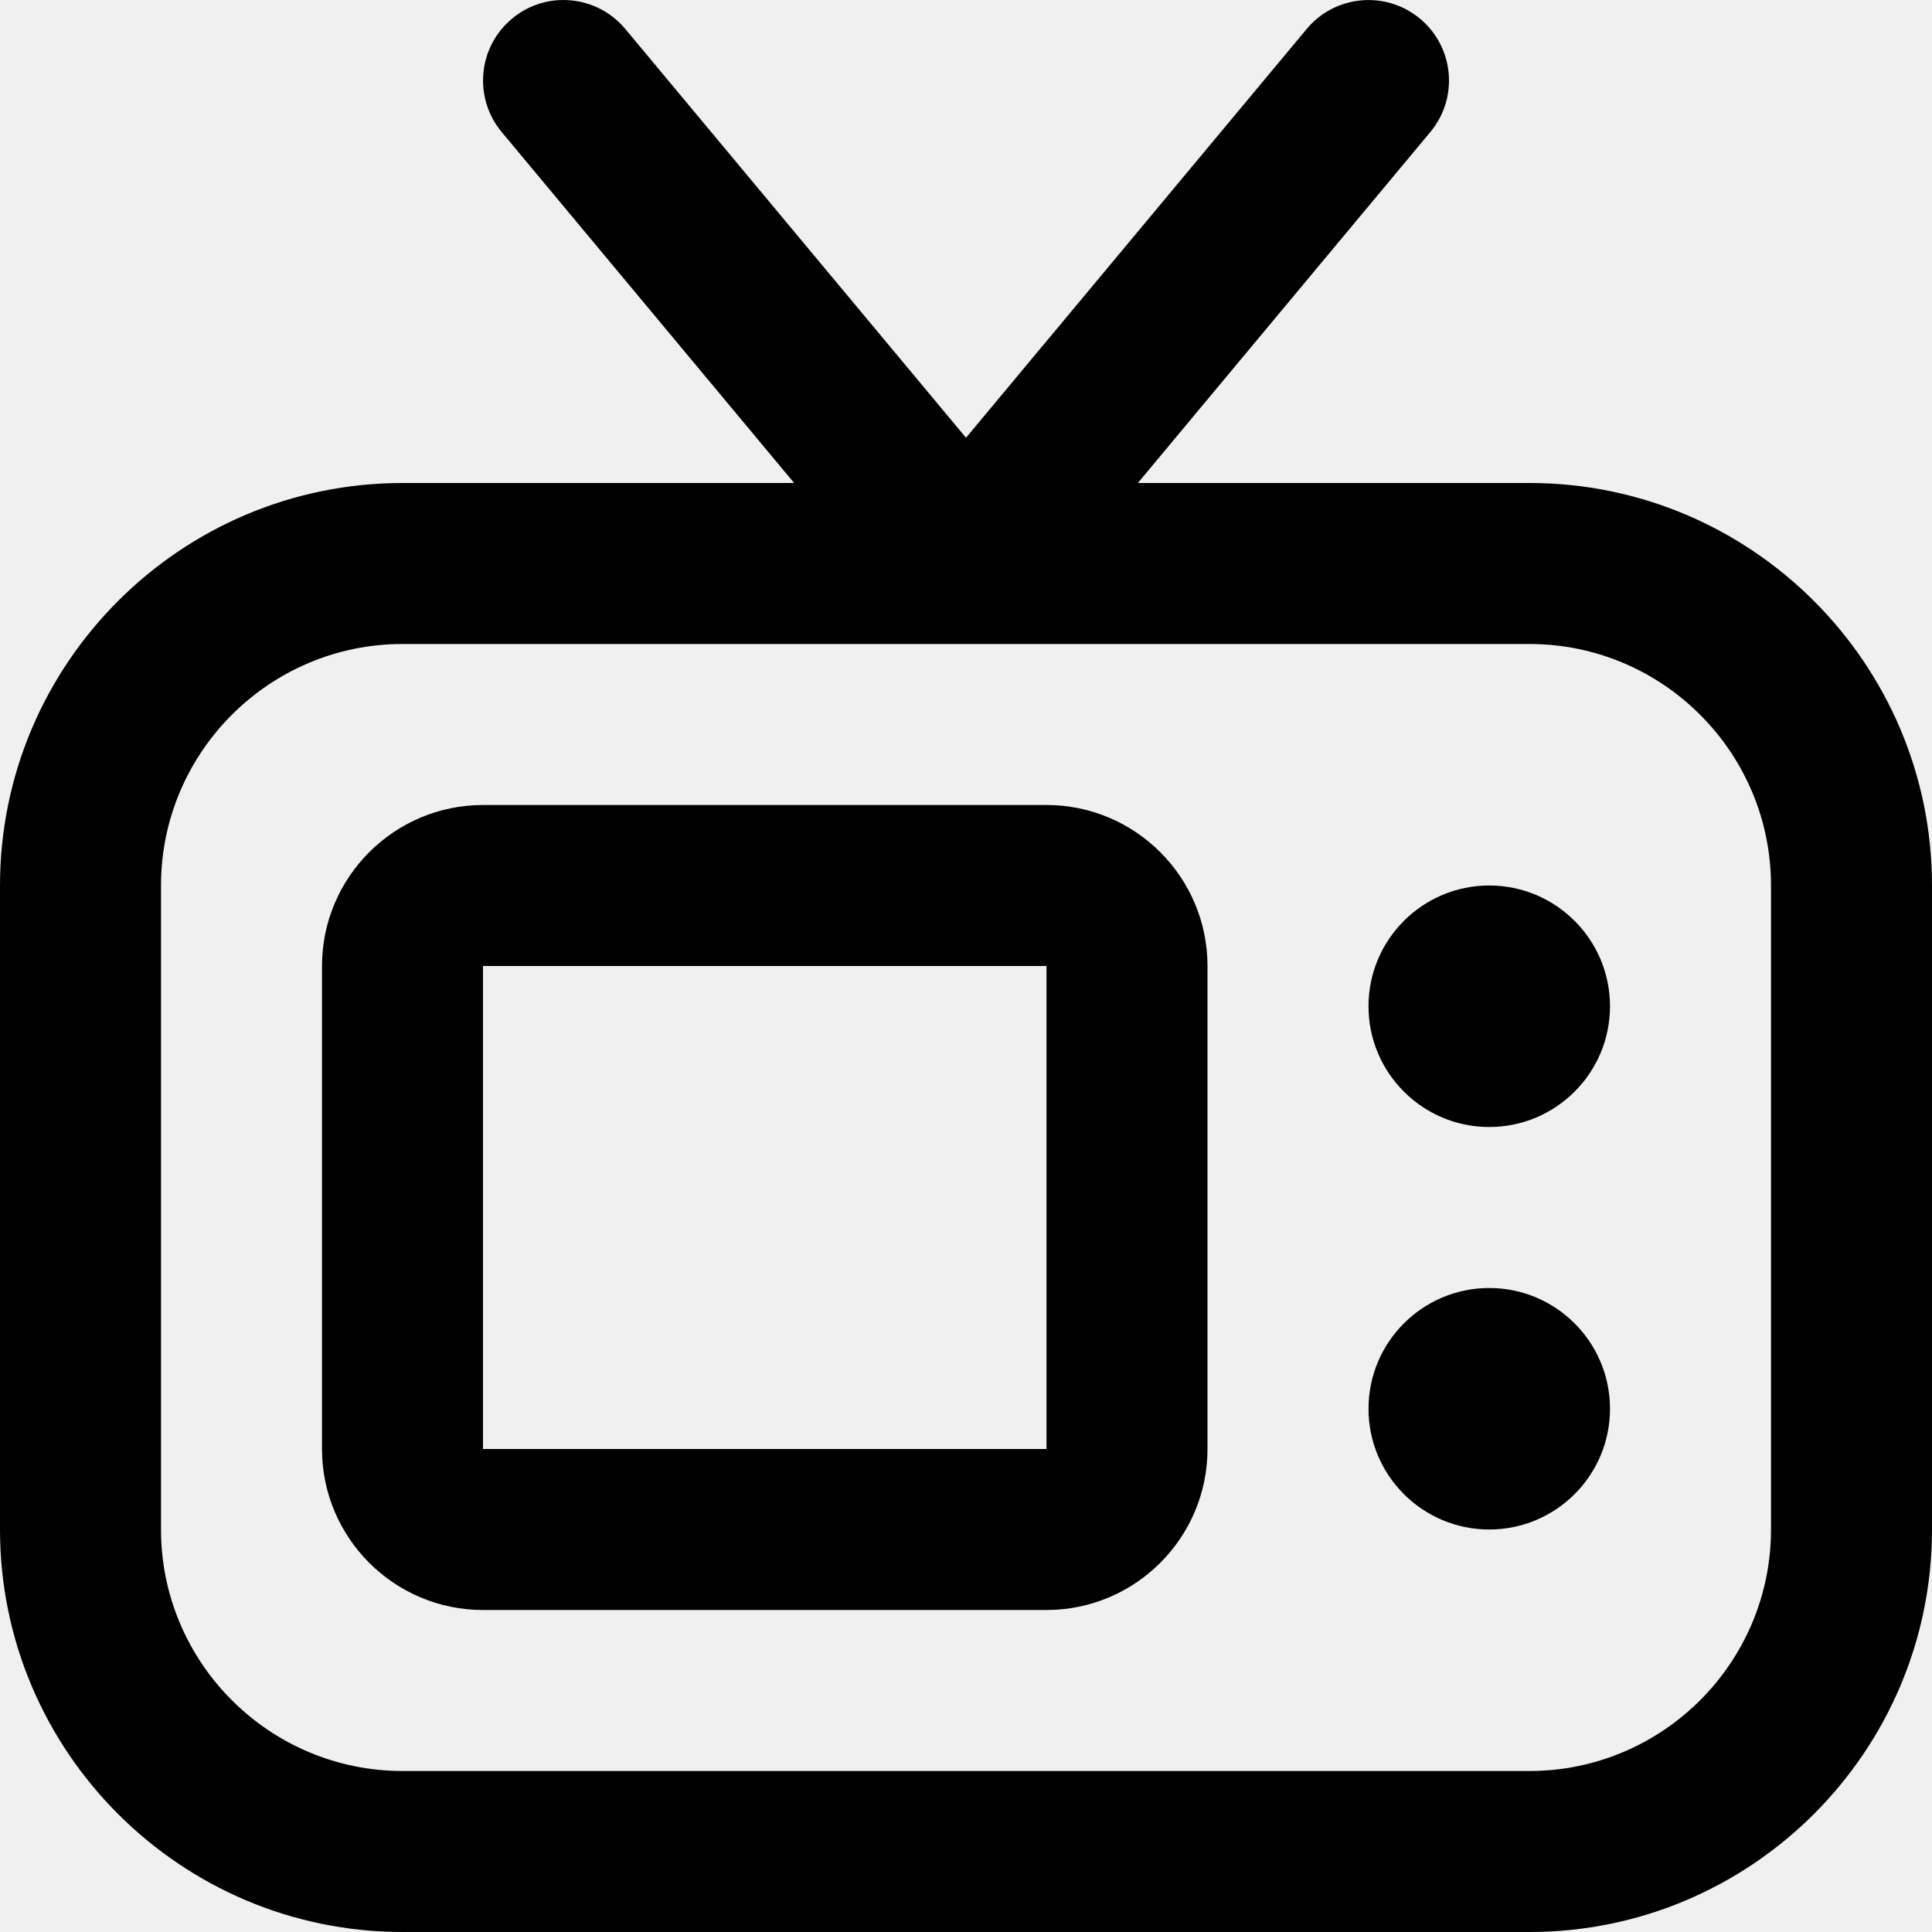
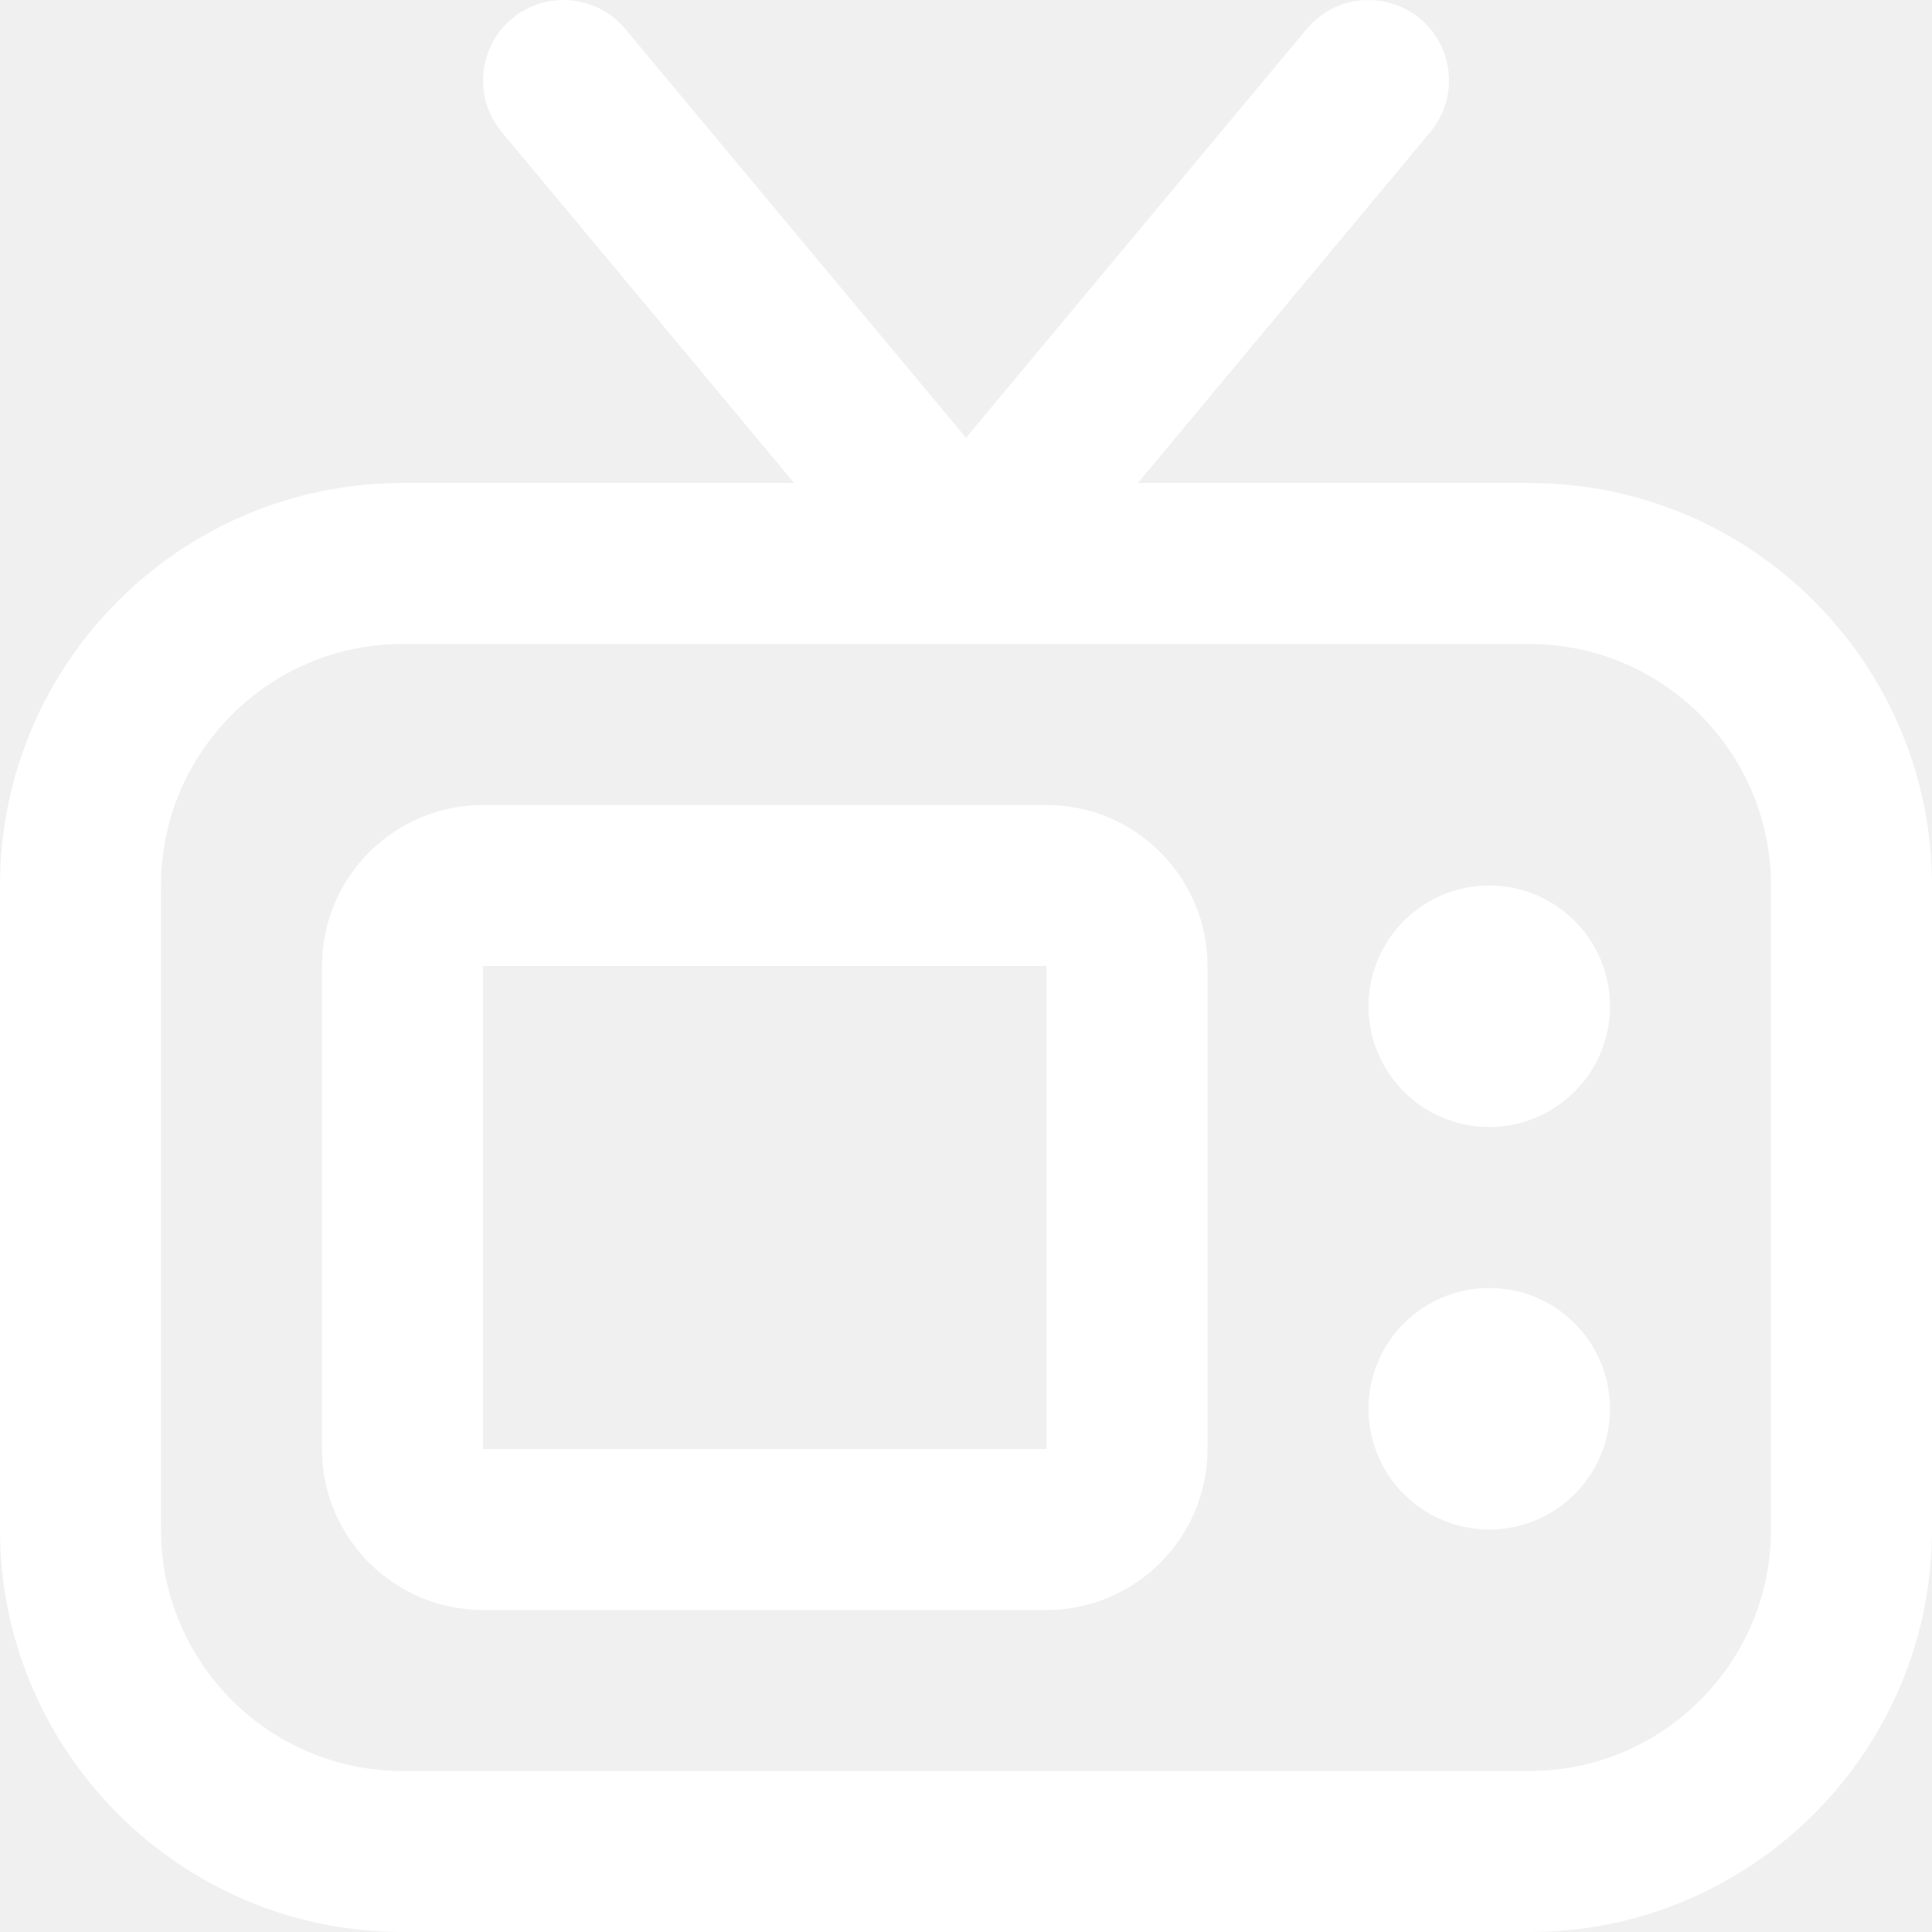
<svg xmlns="http://www.w3.org/2000/svg" id="Layer_1" data-name="Layer 1" viewBox="0 0 24 24">
-   <path fill="currentColor" d="m19,6h-4.865l3.633-4.36c.354-.424.296-1.055-.128-1.408s-1.054-.296-1.408.128l-4.232,5.078L7.768.36c-.354-.424-.984-.482-1.408-.128-.424.354-.481.984-.128,1.408l3.633,4.36h-4.865c-2.757,0-5,2.243-5,5v8c0,2.757,2.243,5,5,5h14c2.757,0,5-2.243,5-5v-8c0-2.757-2.243-5-5-5Zm3,13c0,1.654-1.346,3-3,3H5c-1.654,0-3-1.346-3-3v-8c0-1.654,1.346-3,3-3h14c1.654,0,3,1.346,3,3v8Zm-9-9h-7c-1.103,0-2,.897-2,2v6c0,1.103.897,2,2,2h7c1.103,0,2-.897,2-2v-6c0-1.103-.897-2-2-2Zm-7,8v-6h7v6s-7,0-7,0Zm14-5.5c0,.828-.672,1.5-1.5,1.5s-1.5-.672-1.5-1.5.672-1.5,1.5-1.5,1.5.672,1.5,1.5Zm0,5c0,.828-.672,1.5-1.5,1.5s-1.5-.672-1.5-1.5.672-1.5,1.5-1.5,1.5.672,1.5,1.5Z" />
+   <path fill="white" d="m19,6h-4.865l3.633-4.36c.354-.424.296-1.055-.128-1.408s-1.054-.296-1.408.128l-4.232,5.078L7.768.36c-.354-.424-.984-.482-1.408-.128-.424.354-.481.984-.128,1.408l3.633,4.36h-4.865c-2.757,0-5,2.243-5,5v8c0,2.757,2.243,5,5,5h14c2.757,0,5-2.243,5-5v-8c0-2.757-2.243-5-5-5Zm3,13c0,1.654-1.346,3-3,3H5c-1.654,0-3-1.346-3-3v-8c0-1.654,1.346-3,3-3h14c1.654,0,3,1.346,3,3v8Zm-9-9h-7c-1.103,0-2,.897-2,2v6c0,1.103.897,2,2,2h7c1.103,0,2-.897,2-2v-6c0-1.103-.897-2-2-2Zm-7,8v-6h7v6s-7,0-7,0Zm14-5.5c0,.828-.672,1.5-1.5,1.5s-1.5-.672-1.5-1.5.672-1.5,1.5-1.5,1.5.672,1.5,1.5Zm0,5c0,.828-.672,1.5-1.5,1.5s-1.5-.672-1.5-1.5.672-1.5,1.5-1.5,1.5.672,1.5,1.5Z" />
</svg>
